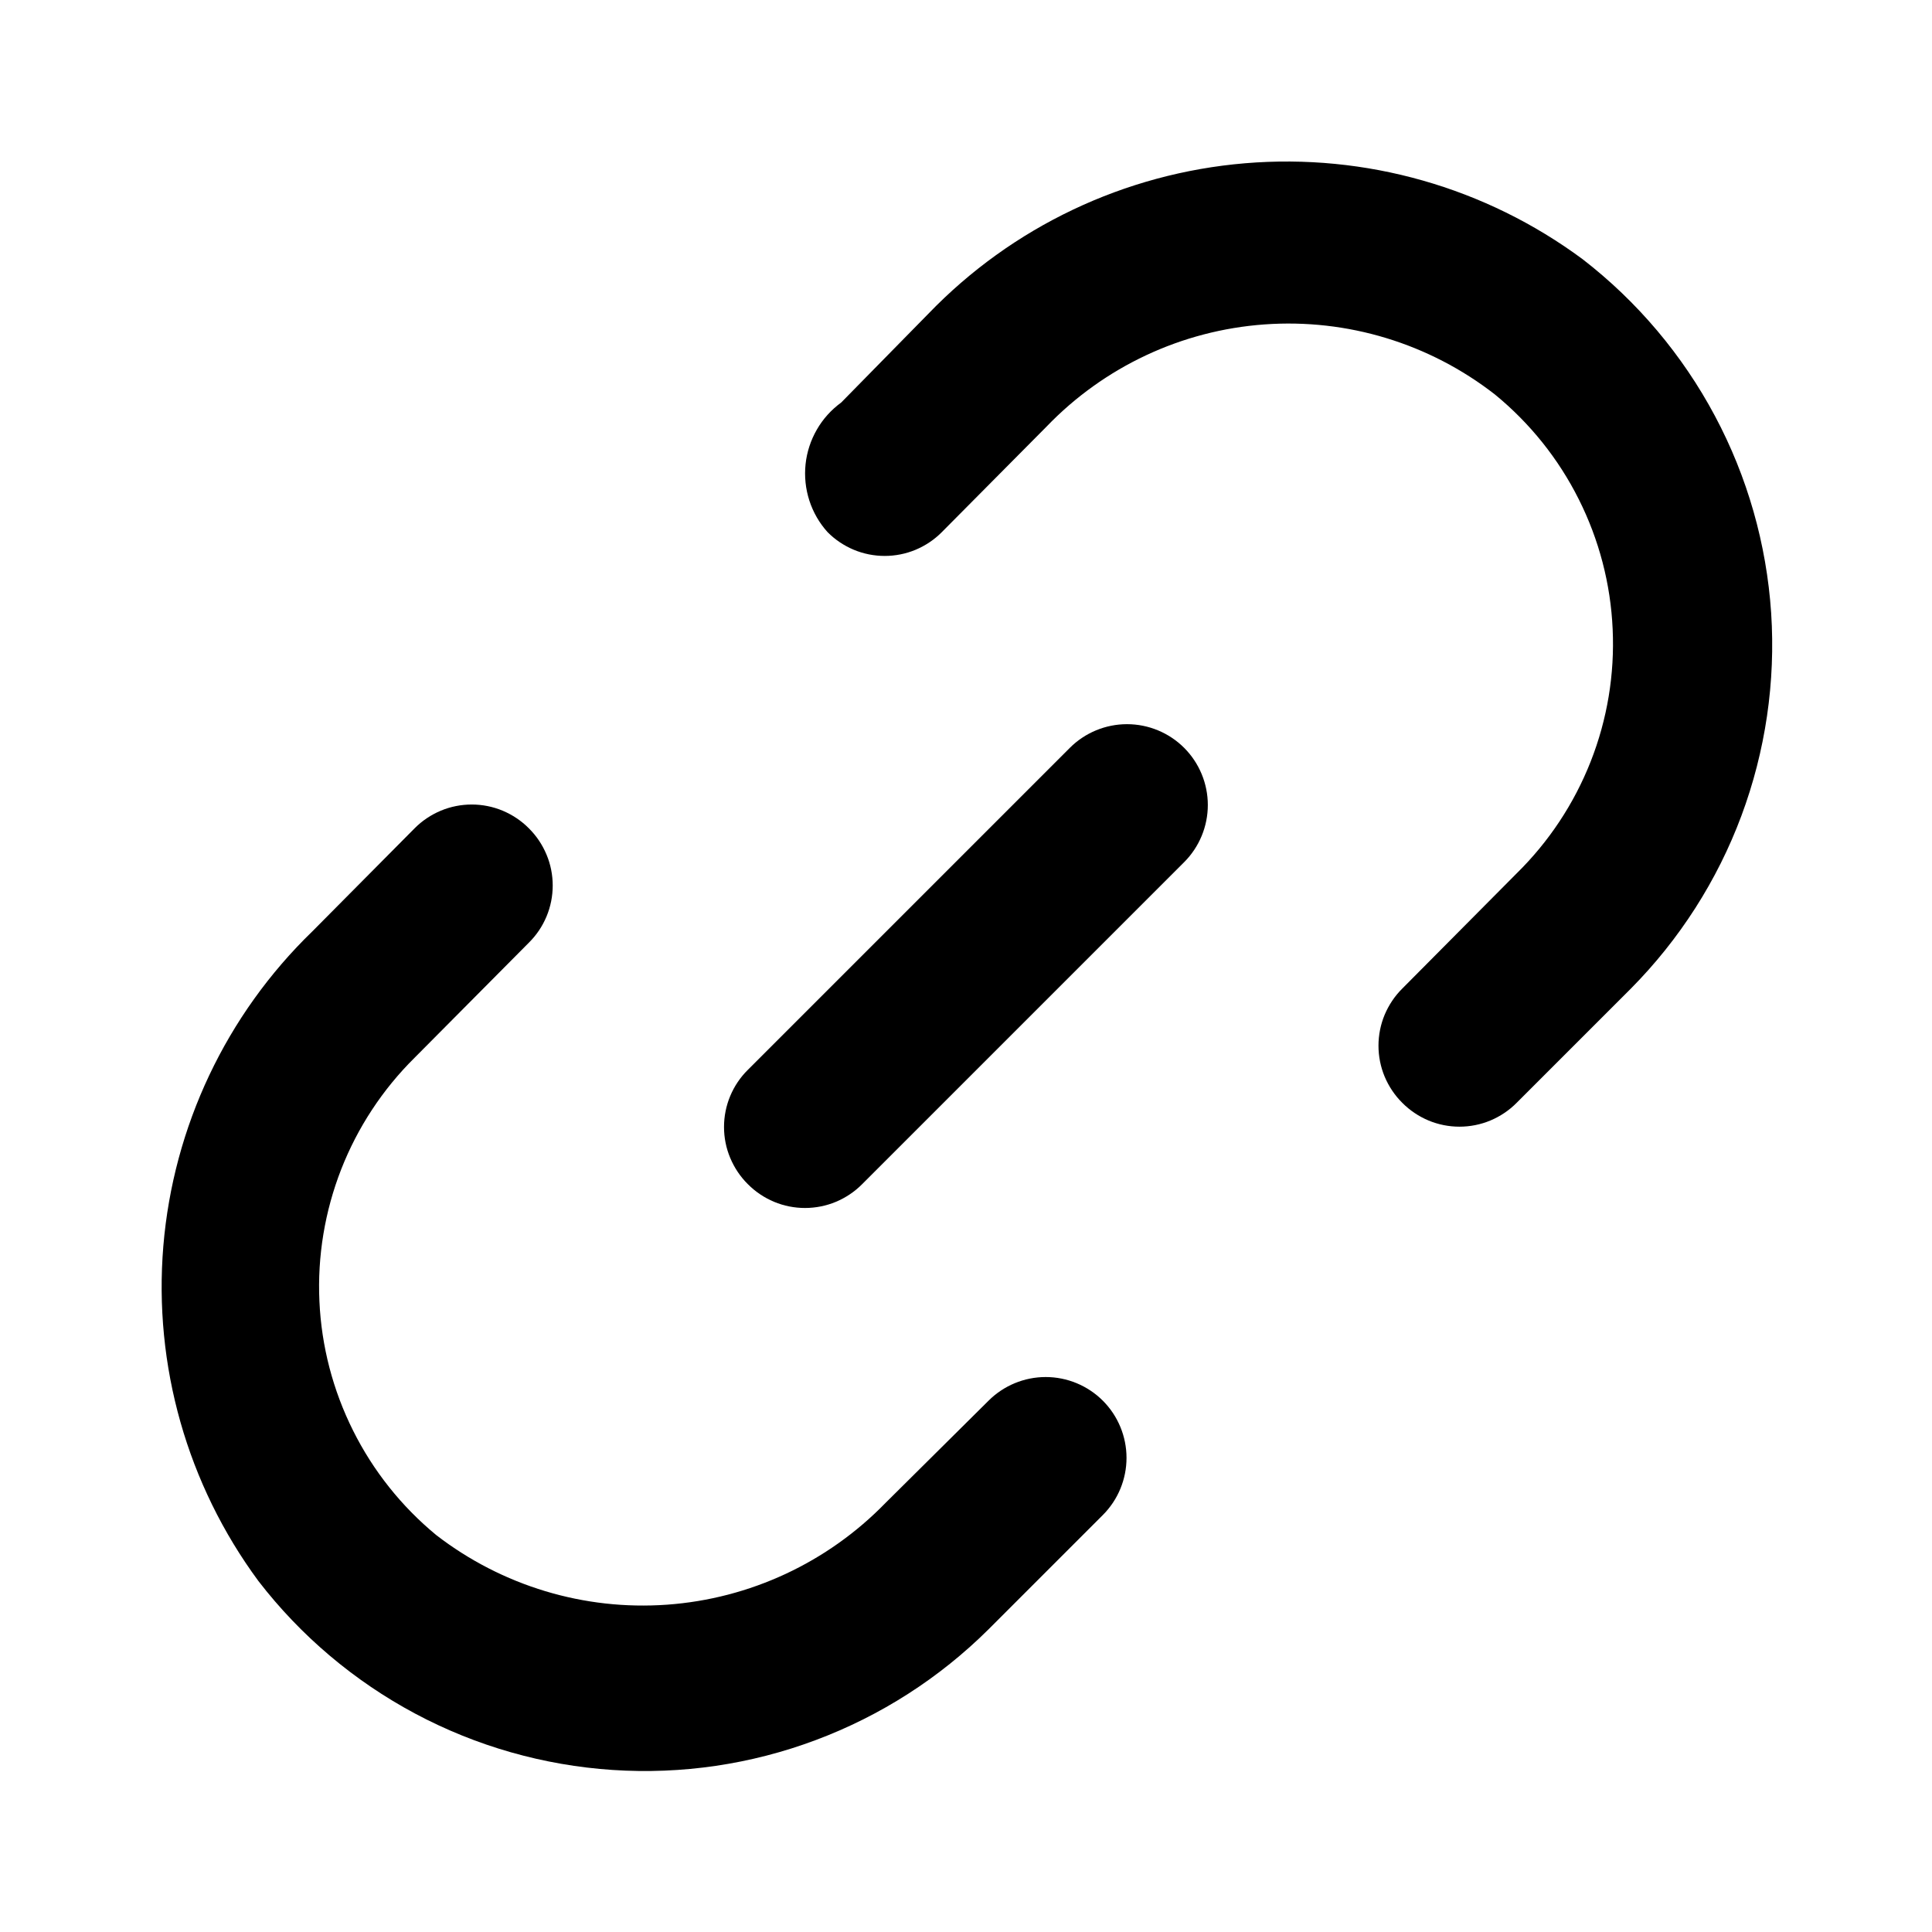
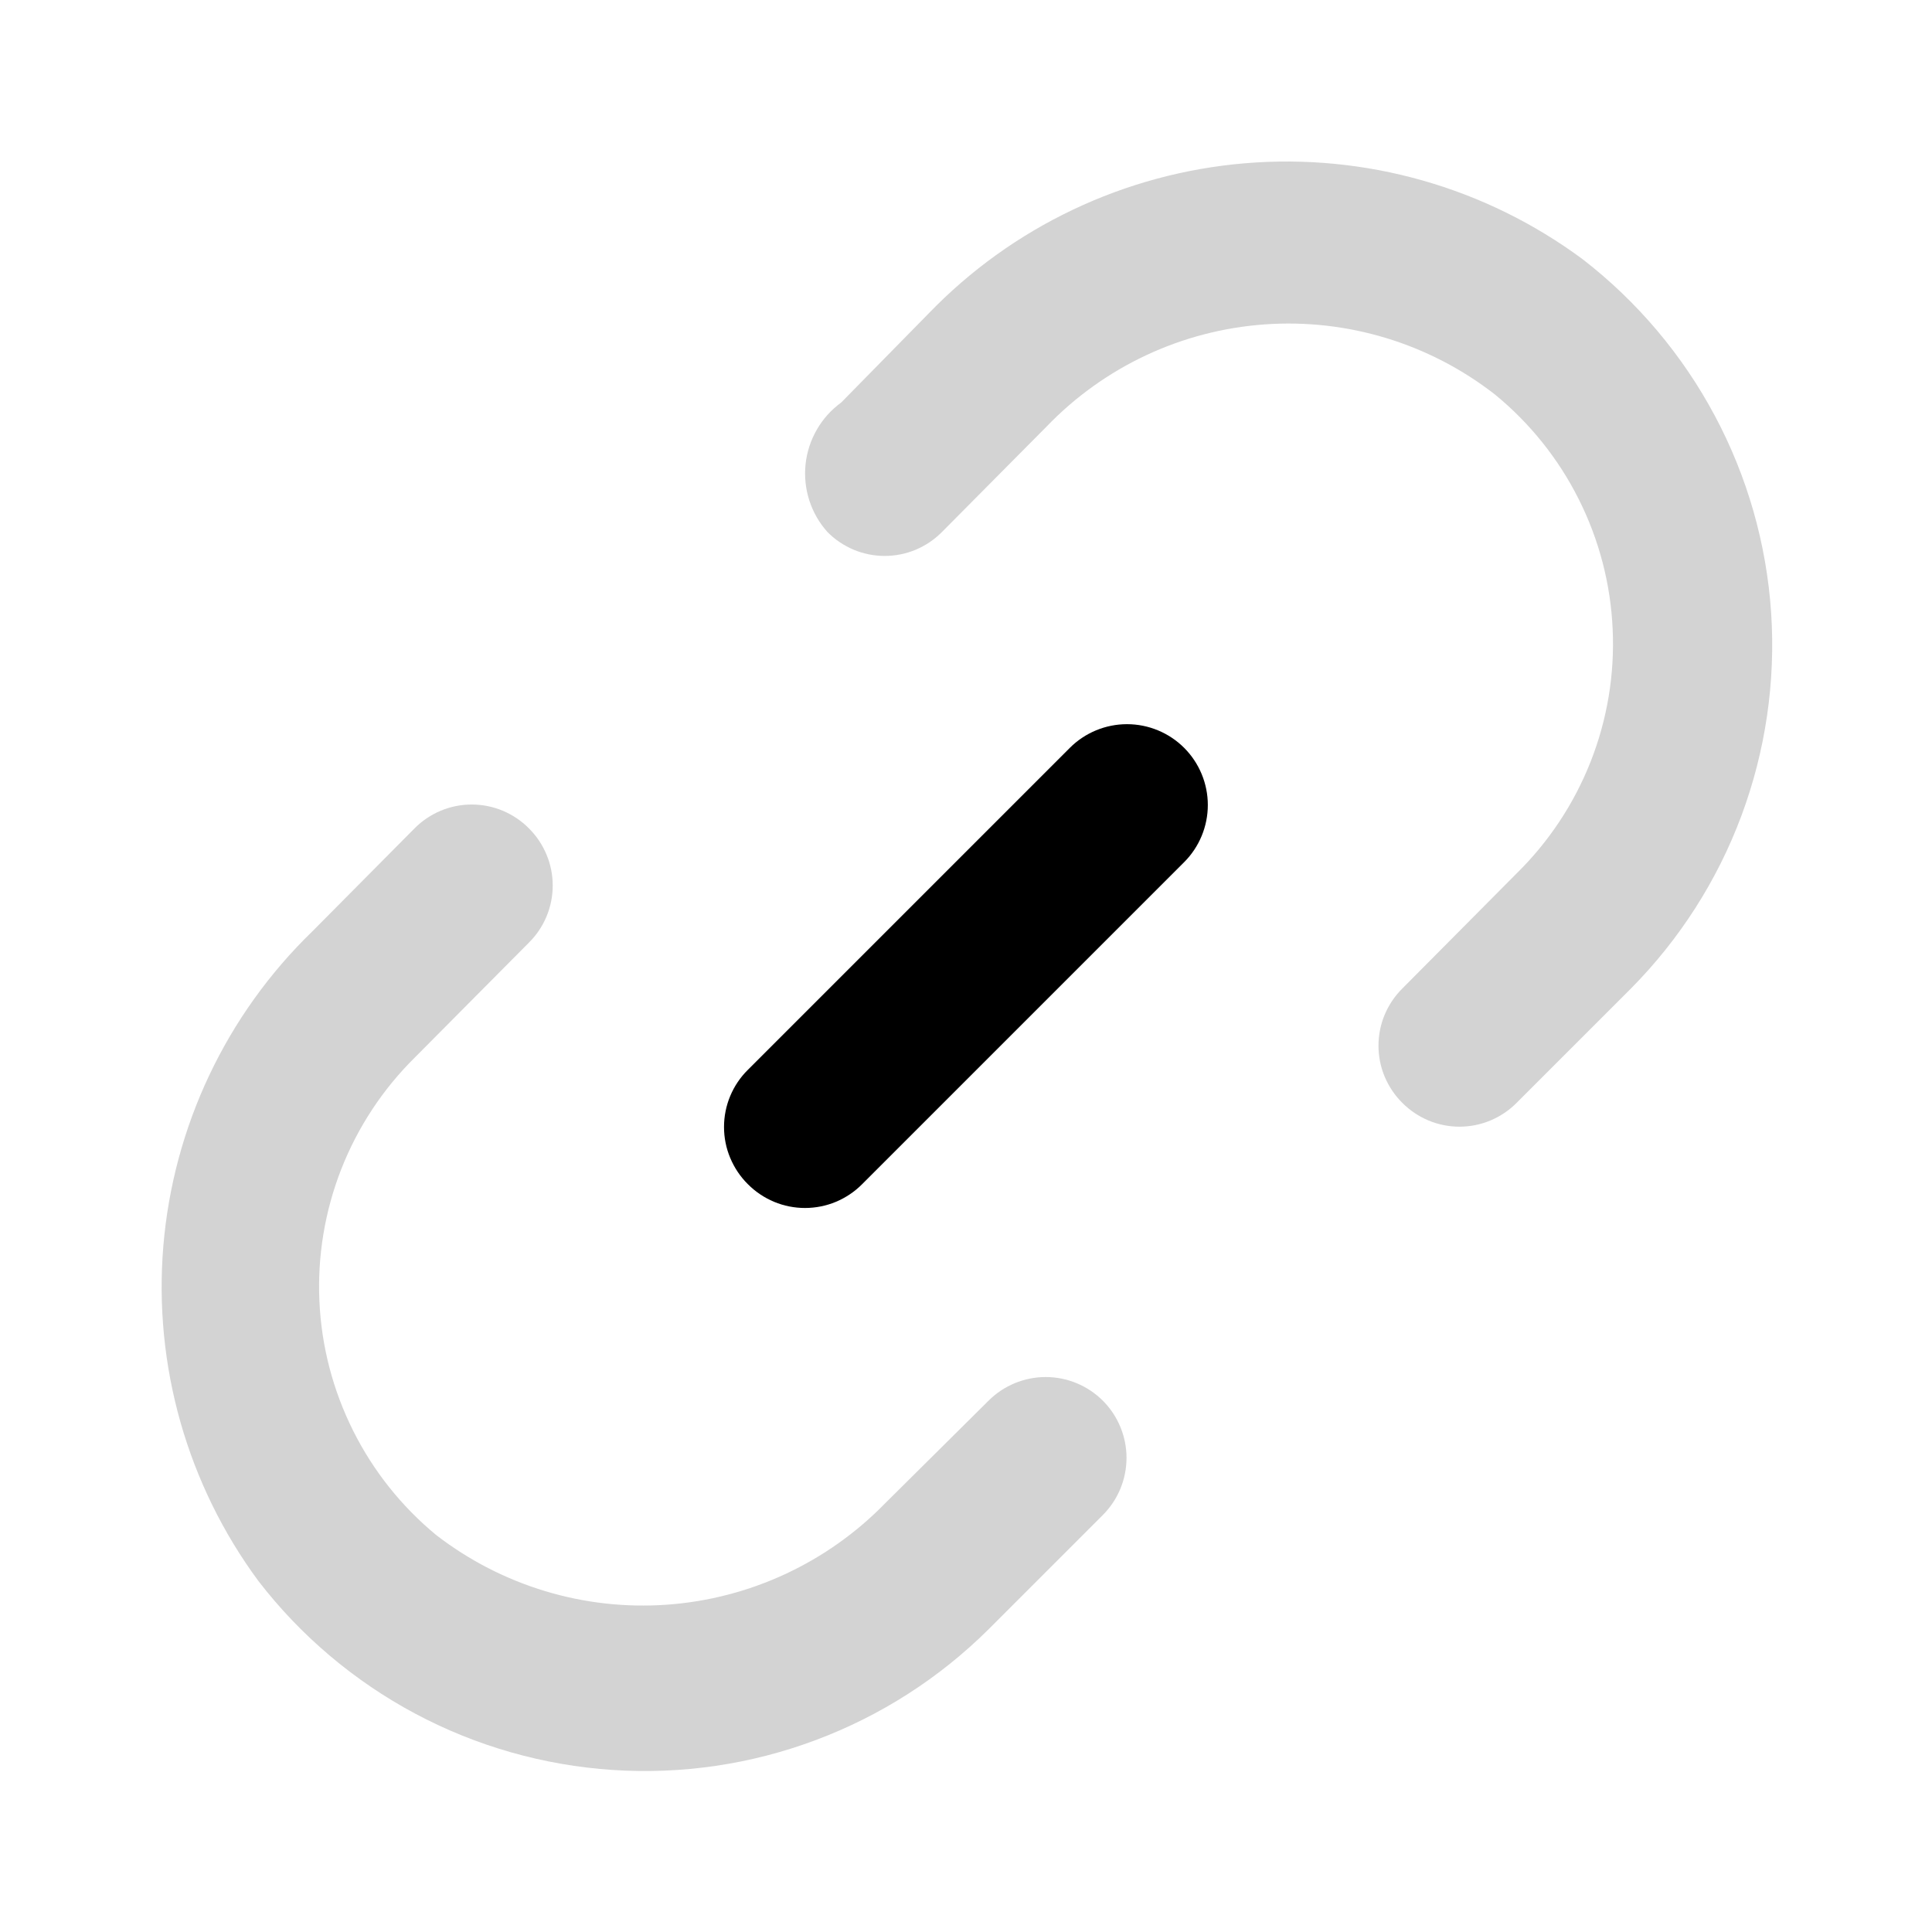
<svg xmlns="http://www.w3.org/2000/svg" width="24" height="24" viewBox="0 0 24 24" fill="none">
  <path d="M13.29 9.29L9.29 13.29C9.196 13.383 9.122 13.493 9.071 13.615C9.02 13.737 8.994 13.868 8.994 14C8.994 14.132 9.02 14.263 9.071 14.384C9.122 14.506 9.196 14.617 9.29 14.71C9.383 14.804 9.494 14.878 9.615 14.929C9.737 14.98 9.868 15.006 10 15.006C10.132 15.006 10.263 14.98 10.385 14.929C10.506 14.878 10.617 14.804 10.71 14.71L14.71 10.71C14.898 10.522 15.004 10.266 15.004 10C15.004 9.734 14.898 9.478 14.71 9.29C14.522 9.102 14.266 8.996 14 8.996C13.734 8.996 13.478 9.102 13.29 9.29Z" fill="black" />
-   <path d="M12.28 17.4L11 18.67C10.281 19.41 9.315 19.86 8.286 19.934C7.257 20.008 6.237 19.7 5.42 19.07C4.988 18.714 4.636 18.272 4.386 17.771C4.136 17.271 3.993 16.724 3.968 16.165C3.942 15.606 4.035 15.048 4.238 14.527C4.442 14.006 4.752 13.534 5.15 13.14L6.57 11.71C6.664 11.617 6.738 11.507 6.789 11.385C6.84 11.263 6.866 11.132 6.866 11C6.866 10.868 6.84 10.737 6.789 10.616C6.738 10.494 6.664 10.383 6.57 10.29C6.477 10.196 6.366 10.122 6.245 10.071C6.123 10.02 5.992 9.994 5.86 9.994C5.728 9.994 5.597 10.02 5.475 10.071C5.354 10.122 5.243 10.196 5.15 10.29L3.88 11.57C2.81 12.606 2.153 13.995 2.029 15.479C1.906 16.963 2.326 18.442 3.21 19.64C3.735 20.321 4.399 20.882 5.157 21.287C5.916 21.692 6.752 21.93 7.61 21.987C8.467 22.044 9.328 21.918 10.133 21.616C10.938 21.315 11.67 20.846 12.28 20.24L13.7 18.82C13.888 18.632 13.994 18.376 13.994 18.11C13.994 17.844 13.888 17.588 13.7 17.4C13.512 17.212 13.256 17.106 12.99 17.106C12.724 17.106 12.468 17.212 12.28 17.4ZM19.66 3.22C18.453 2.326 16.963 1.903 15.467 2.028C13.971 2.153 12.571 2.818 11.53 3.9L10.45 5C10.327 5.09 10.223 5.204 10.147 5.337C10.071 5.469 10.023 5.615 10.007 5.767C9.991 5.919 10.007 6.072 10.054 6.218C10.101 6.363 10.178 6.497 10.28 6.61C10.373 6.704 10.484 6.778 10.605 6.829C10.727 6.88 10.858 6.906 10.99 6.906C11.122 6.906 11.253 6.88 11.375 6.829C11.496 6.778 11.607 6.704 11.7 6.61L13 5.3C13.715 4.556 14.679 4.104 15.708 4.03C16.737 3.956 17.756 4.266 18.57 4.9C19.005 5.256 19.36 5.699 19.612 6.202C19.864 6.704 20.008 7.253 20.033 7.815C20.059 8.376 19.966 8.937 19.76 9.46C19.554 9.983 19.241 10.456 18.84 10.85L17.42 12.28C17.326 12.373 17.252 12.484 17.201 12.605C17.15 12.727 17.124 12.858 17.124 12.99C17.124 13.122 17.15 13.253 17.201 13.375C17.252 13.496 17.326 13.607 17.42 13.7C17.513 13.794 17.624 13.868 17.745 13.919C17.867 13.97 17.998 13.996 18.13 13.996C18.262 13.996 18.393 13.97 18.515 13.919C18.636 13.868 18.747 13.794 18.84 13.7L20.26 12.28C20.864 11.67 21.332 10.939 21.632 10.135C21.932 9.33 22.058 8.471 22.002 7.615C21.945 6.758 21.707 5.923 21.303 5.166C20.899 4.408 20.339 3.745 19.66 3.22Z" fill="black" />
+   <path d="M12.28 17.4L11 18.67C10.281 19.41 9.315 19.86 8.286 19.934C7.257 20.008 6.237 19.7 5.42 19.07C4.988 18.714 4.636 18.272 4.386 17.771C4.136 17.271 3.993 16.724 3.968 16.165C3.942 15.606 4.035 15.048 4.238 14.527C4.442 14.006 4.752 13.534 5.15 13.14L6.57 11.71C6.664 11.617 6.738 11.507 6.789 11.385C6.84 11.263 6.866 11.132 6.866 11C6.866 10.868 6.84 10.737 6.789 10.616C6.738 10.494 6.664 10.383 6.57 10.29C6.477 10.196 6.366 10.122 6.245 10.071C6.123 10.02 5.992 9.994 5.86 9.994C5.728 9.994 5.597 10.02 5.475 10.071C5.354 10.122 5.243 10.196 5.15 10.29L3.88 11.57C2.81 12.606 2.153 13.995 2.029 15.479C1.906 16.963 2.326 18.442 3.21 19.64C3.735 20.321 4.399 20.882 5.157 21.287C5.916 21.692 6.752 21.93 7.61 21.987C8.467 22.044 9.328 21.918 10.133 21.616C10.938 21.315 11.67 20.846 12.28 20.24L13.7 18.82C13.888 18.632 13.994 18.376 13.994 18.11C13.994 17.844 13.888 17.588 13.7 17.4C13.512 17.212 13.256 17.106 12.99 17.106C12.724 17.106 12.468 17.212 12.28 17.4ZM19.66 3.22C18.453 2.326 16.963 1.903 15.467 2.028C13.971 2.153 12.571 2.818 11.53 3.9L10.45 5C10.327 5.09 10.223 5.204 10.147 5.337C10.071 5.469 10.023 5.615 10.007 5.767C9.991 5.919 10.007 6.072 10.054 6.218C10.101 6.363 10.178 6.497 10.28 6.61C10.373 6.704 10.484 6.778 10.605 6.829C10.727 6.88 10.858 6.906 10.99 6.906C11.122 6.906 11.253 6.88 11.375 6.829C11.496 6.778 11.607 6.704 11.7 6.61L13 5.3C13.715 4.556 14.679 4.104 15.708 4.03C16.737 3.956 17.756 4.266 18.57 4.9C19.005 5.256 19.36 5.699 19.612 6.202C19.864 6.704 20.008 7.253 20.033 7.815C20.059 8.376 19.966 8.937 19.76 9.46C19.554 9.983 19.241 10.456 18.84 10.85L17.42 12.28C17.326 12.373 17.252 12.484 17.201 12.605C17.15 12.727 17.124 12.858 17.124 12.99C17.124 13.122 17.15 13.253 17.201 13.375C17.252 13.496 17.326 13.607 17.42 13.7C17.513 13.794 17.624 13.868 17.745 13.919C17.867 13.97 17.998 13.996 18.13 13.996C18.262 13.996 18.393 13.97 18.515 13.919C18.636 13.868 18.747 13.794 18.84 13.7L20.26 12.28C20.864 11.67 21.332 10.939 21.632 10.135C21.932 9.33 22.058 8.471 22.002 7.615C21.945 6.758 21.707 5.923 21.303 5.166C20.899 4.408 20.339 3.745 19.66 3.22Z" fill="#d3d3d3" />
</svg>
